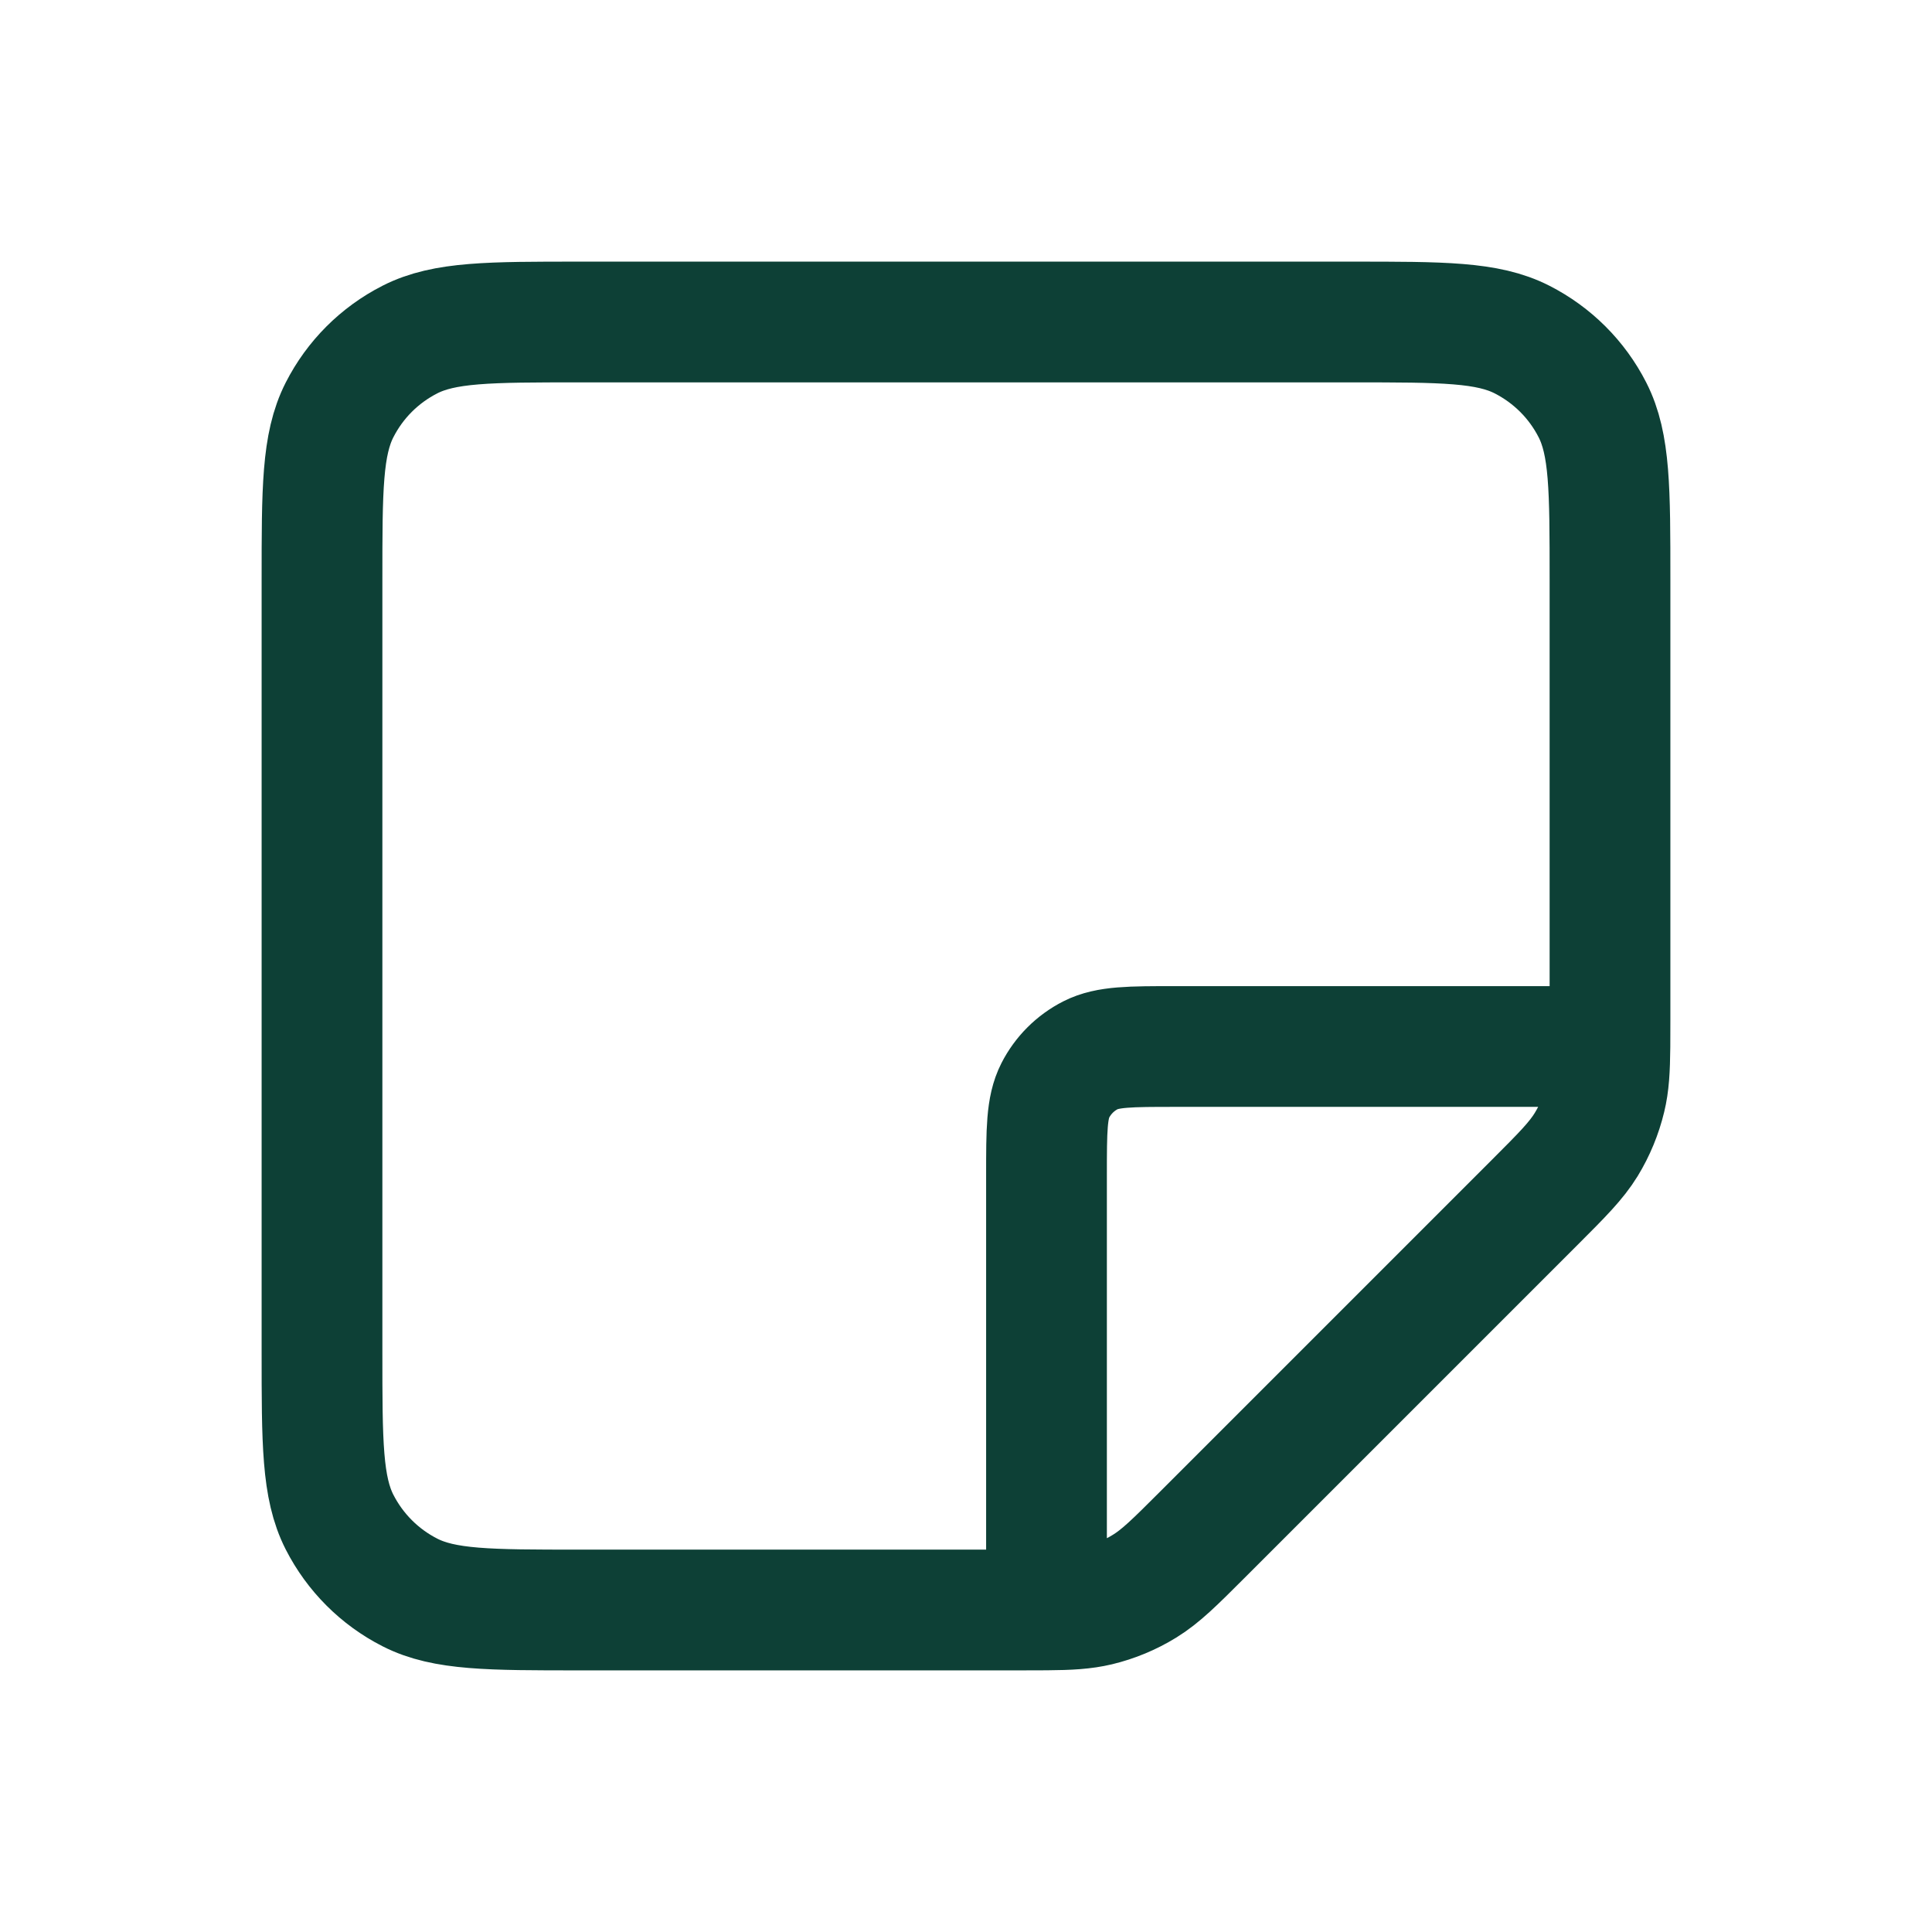
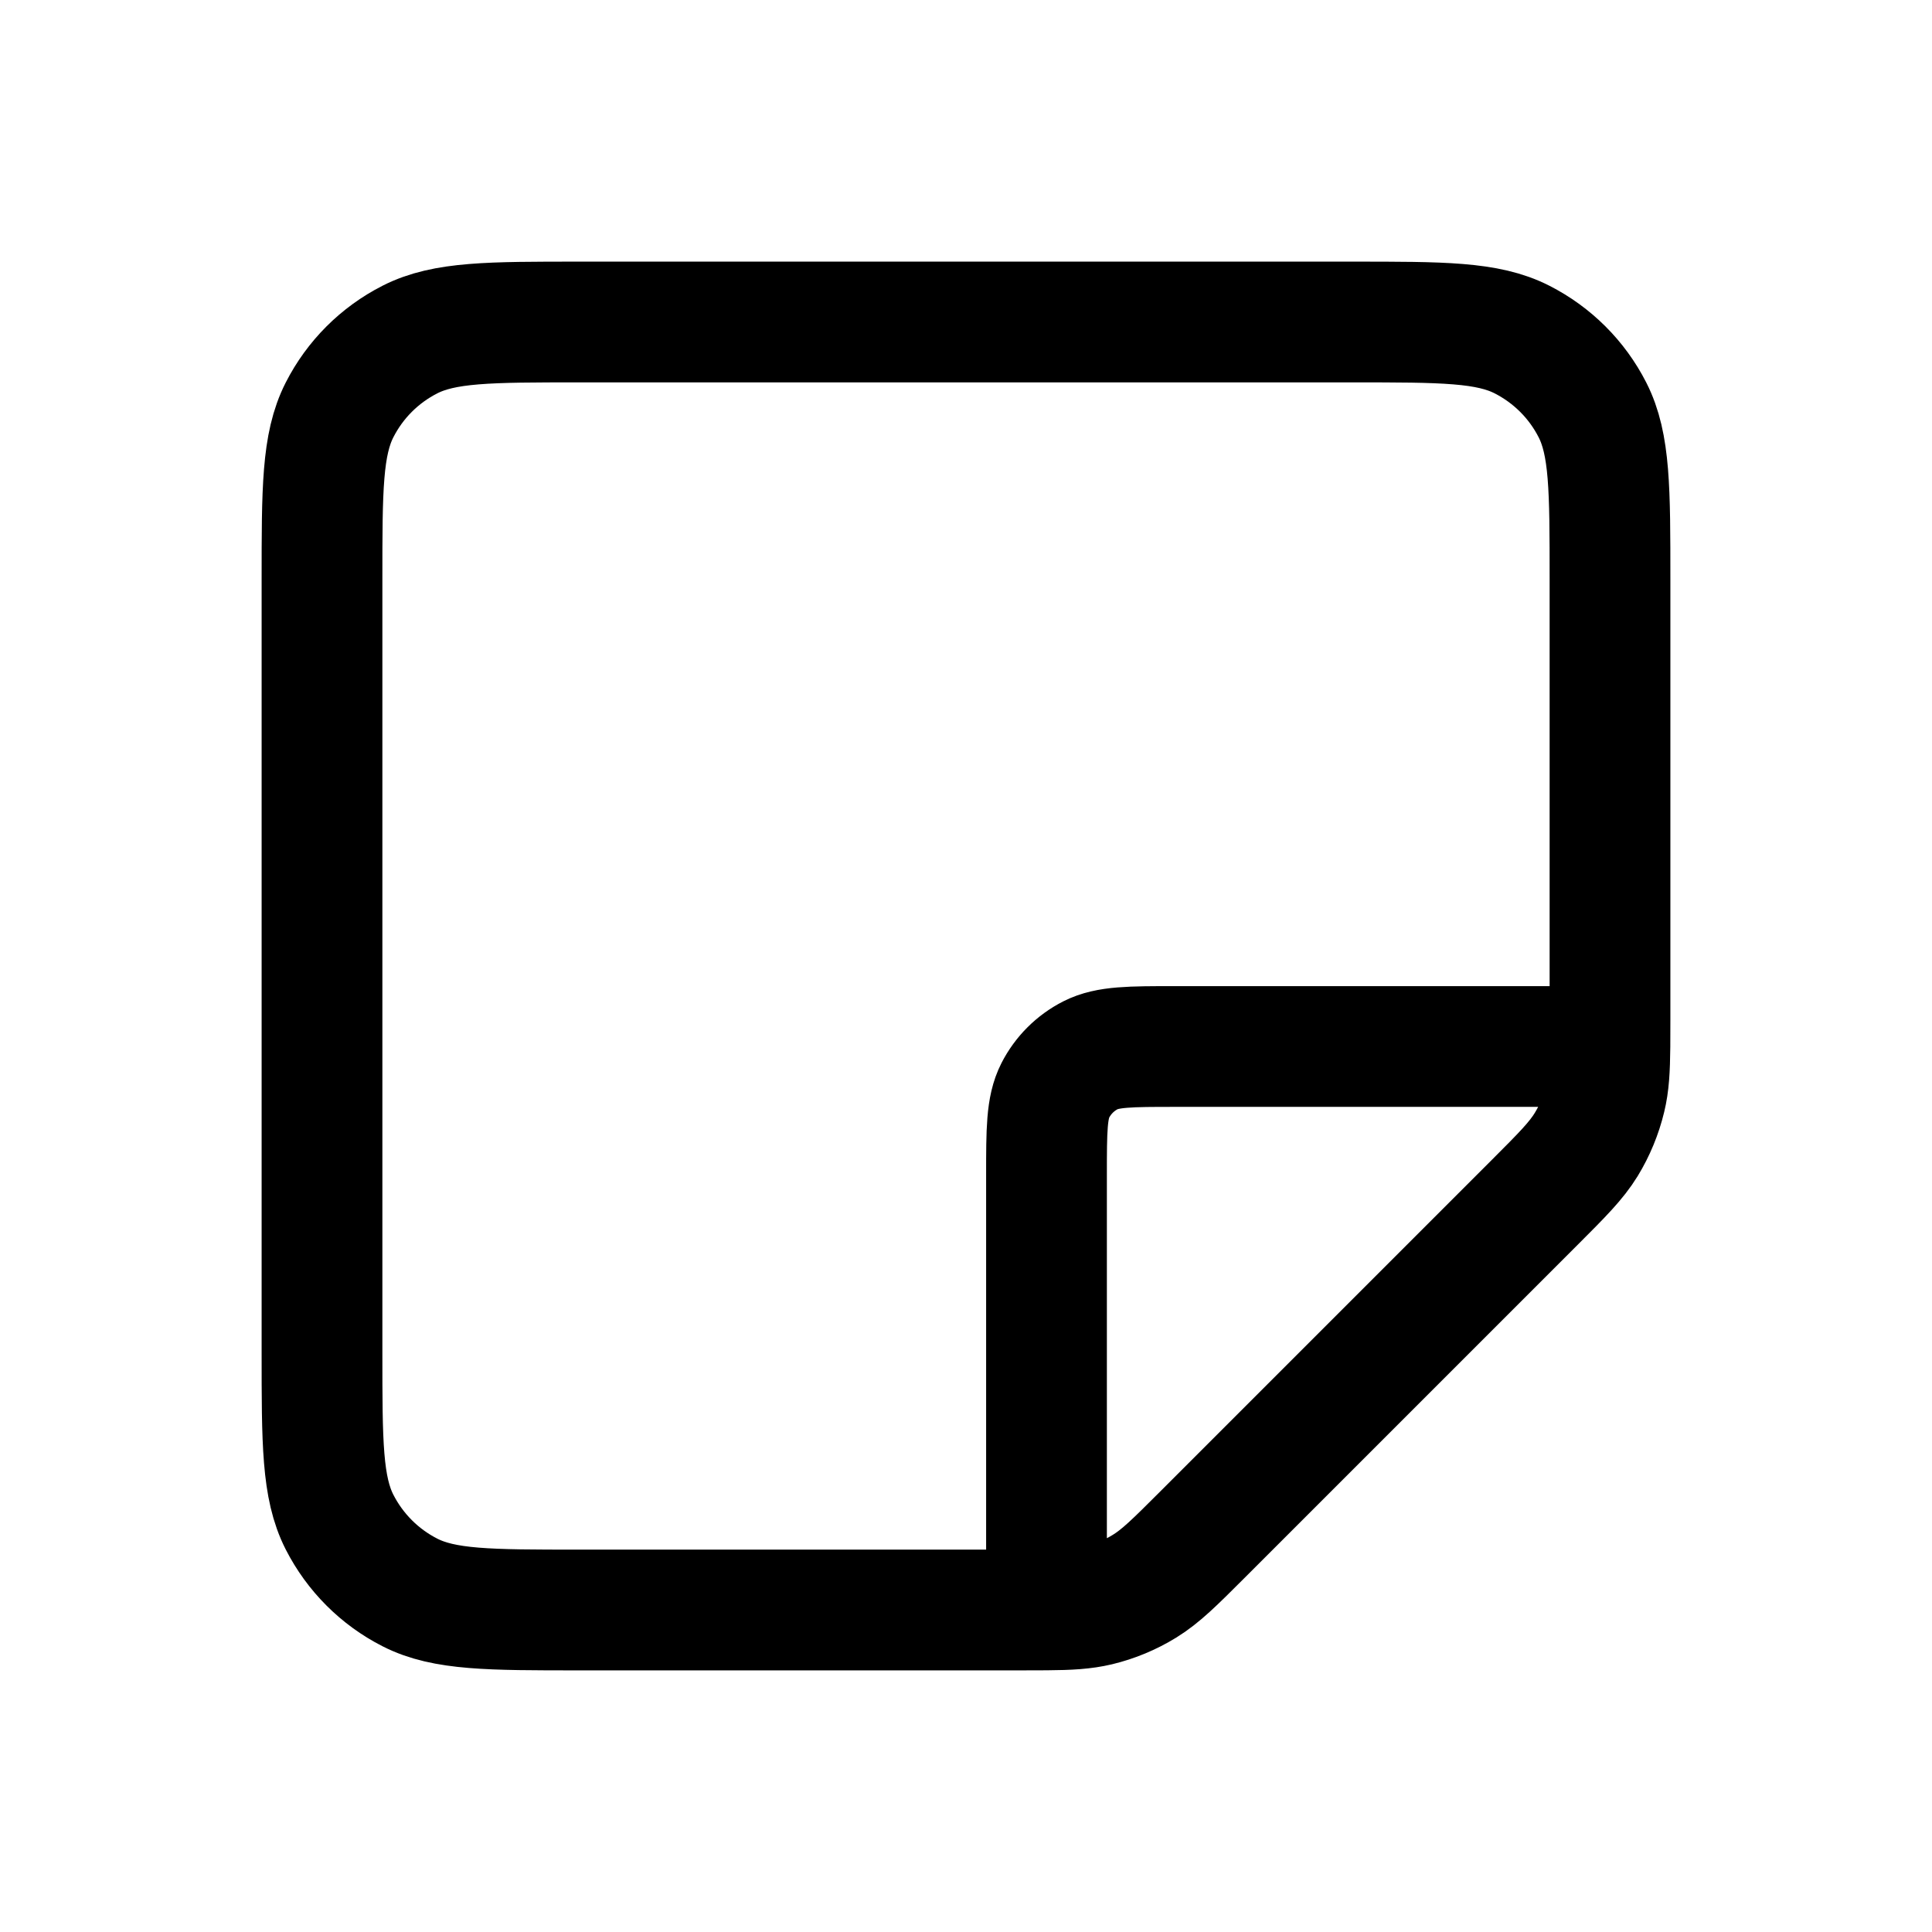
<svg xmlns="http://www.w3.org/2000/svg" width="24" height="24" viewBox="0 0 24 24" fill="none">
-   <path d="M13 19.999C12.905 20 12.799 20 12.677 20H7.197C6.079 20 5.519 20 5.092 19.782C4.715 19.59 4.41 19.284 4.218 18.908C4 18.48 4 17.92 4 16.8V7.2C4 6.08 4 5.52 4.218 5.092C4.41 4.715 4.715 4.41 5.092 4.218C5.52 4 6.08 4 7.2 4H16.8C17.92 4 18.48 4 18.907 4.218C19.284 4.41 19.59 4.715 19.782 5.092C20 5.519 20 6.079 20 7.197V12.675C20 12.797 20 12.905 19.999 13M13 19.999C13.286 19.997 13.466 19.986 13.639 19.945C13.843 19.896 14.038 19.815 14.217 19.705C14.419 19.581 14.592 19.409 14.938 19.063L19.063 14.938C19.409 14.592 19.581 14.419 19.705 14.217C19.814 14.038 19.895 13.842 19.944 13.638C19.986 13.466 19.996 13.286 19.999 13M13 19.999V14.6C13 14.04 13 13.76 13.109 13.546C13.205 13.358 13.358 13.205 13.546 13.109C13.76 13 14.04 13 14.6 13H19.999" stroke="#0D4036" stroke-width="1.5" stroke-linecap="round" stroke-linejoin="round" />
+   <path d="M13 19.999C12.905 20 12.799 20 12.677 20H7.197C6.079 20 5.519 20 5.092 19.782C4.715 19.59 4.41 19.284 4.218 18.908C4 18.48 4 17.92 4 16.8V7.2C4 6.08 4 5.52 4.218 5.092C4.41 4.715 4.715 4.41 5.092 4.218C5.52 4 6.08 4 7.2 4H16.8C17.92 4 18.48 4 18.907 4.218C19.284 4.41 19.59 4.715 19.782 5.092C20 5.519 20 6.079 20 7.197V12.675C20 12.797 20 12.905 19.999 13M13 19.999C13.286 19.997 13.466 19.986 13.639 19.945C13.843 19.896 14.038 19.815 14.217 19.705C14.419 19.581 14.592 19.409 14.938 19.063L19.063 14.938C19.409 14.592 19.581 14.419 19.705 14.217C19.814 14.038 19.895 13.842 19.944 13.638C19.986 13.466 19.996 13.286 19.999 13M13 19.999V14.6C13 14.04 13 13.76 13.109 13.546C13.205 13.358 13.358 13.205 13.546 13.109C13.76 13 14.04 13 14.6 13H19.999" stroke="#000000" stroke-width="1.5" stroke-linecap="round" stroke-linejoin="round" />
</svg>
